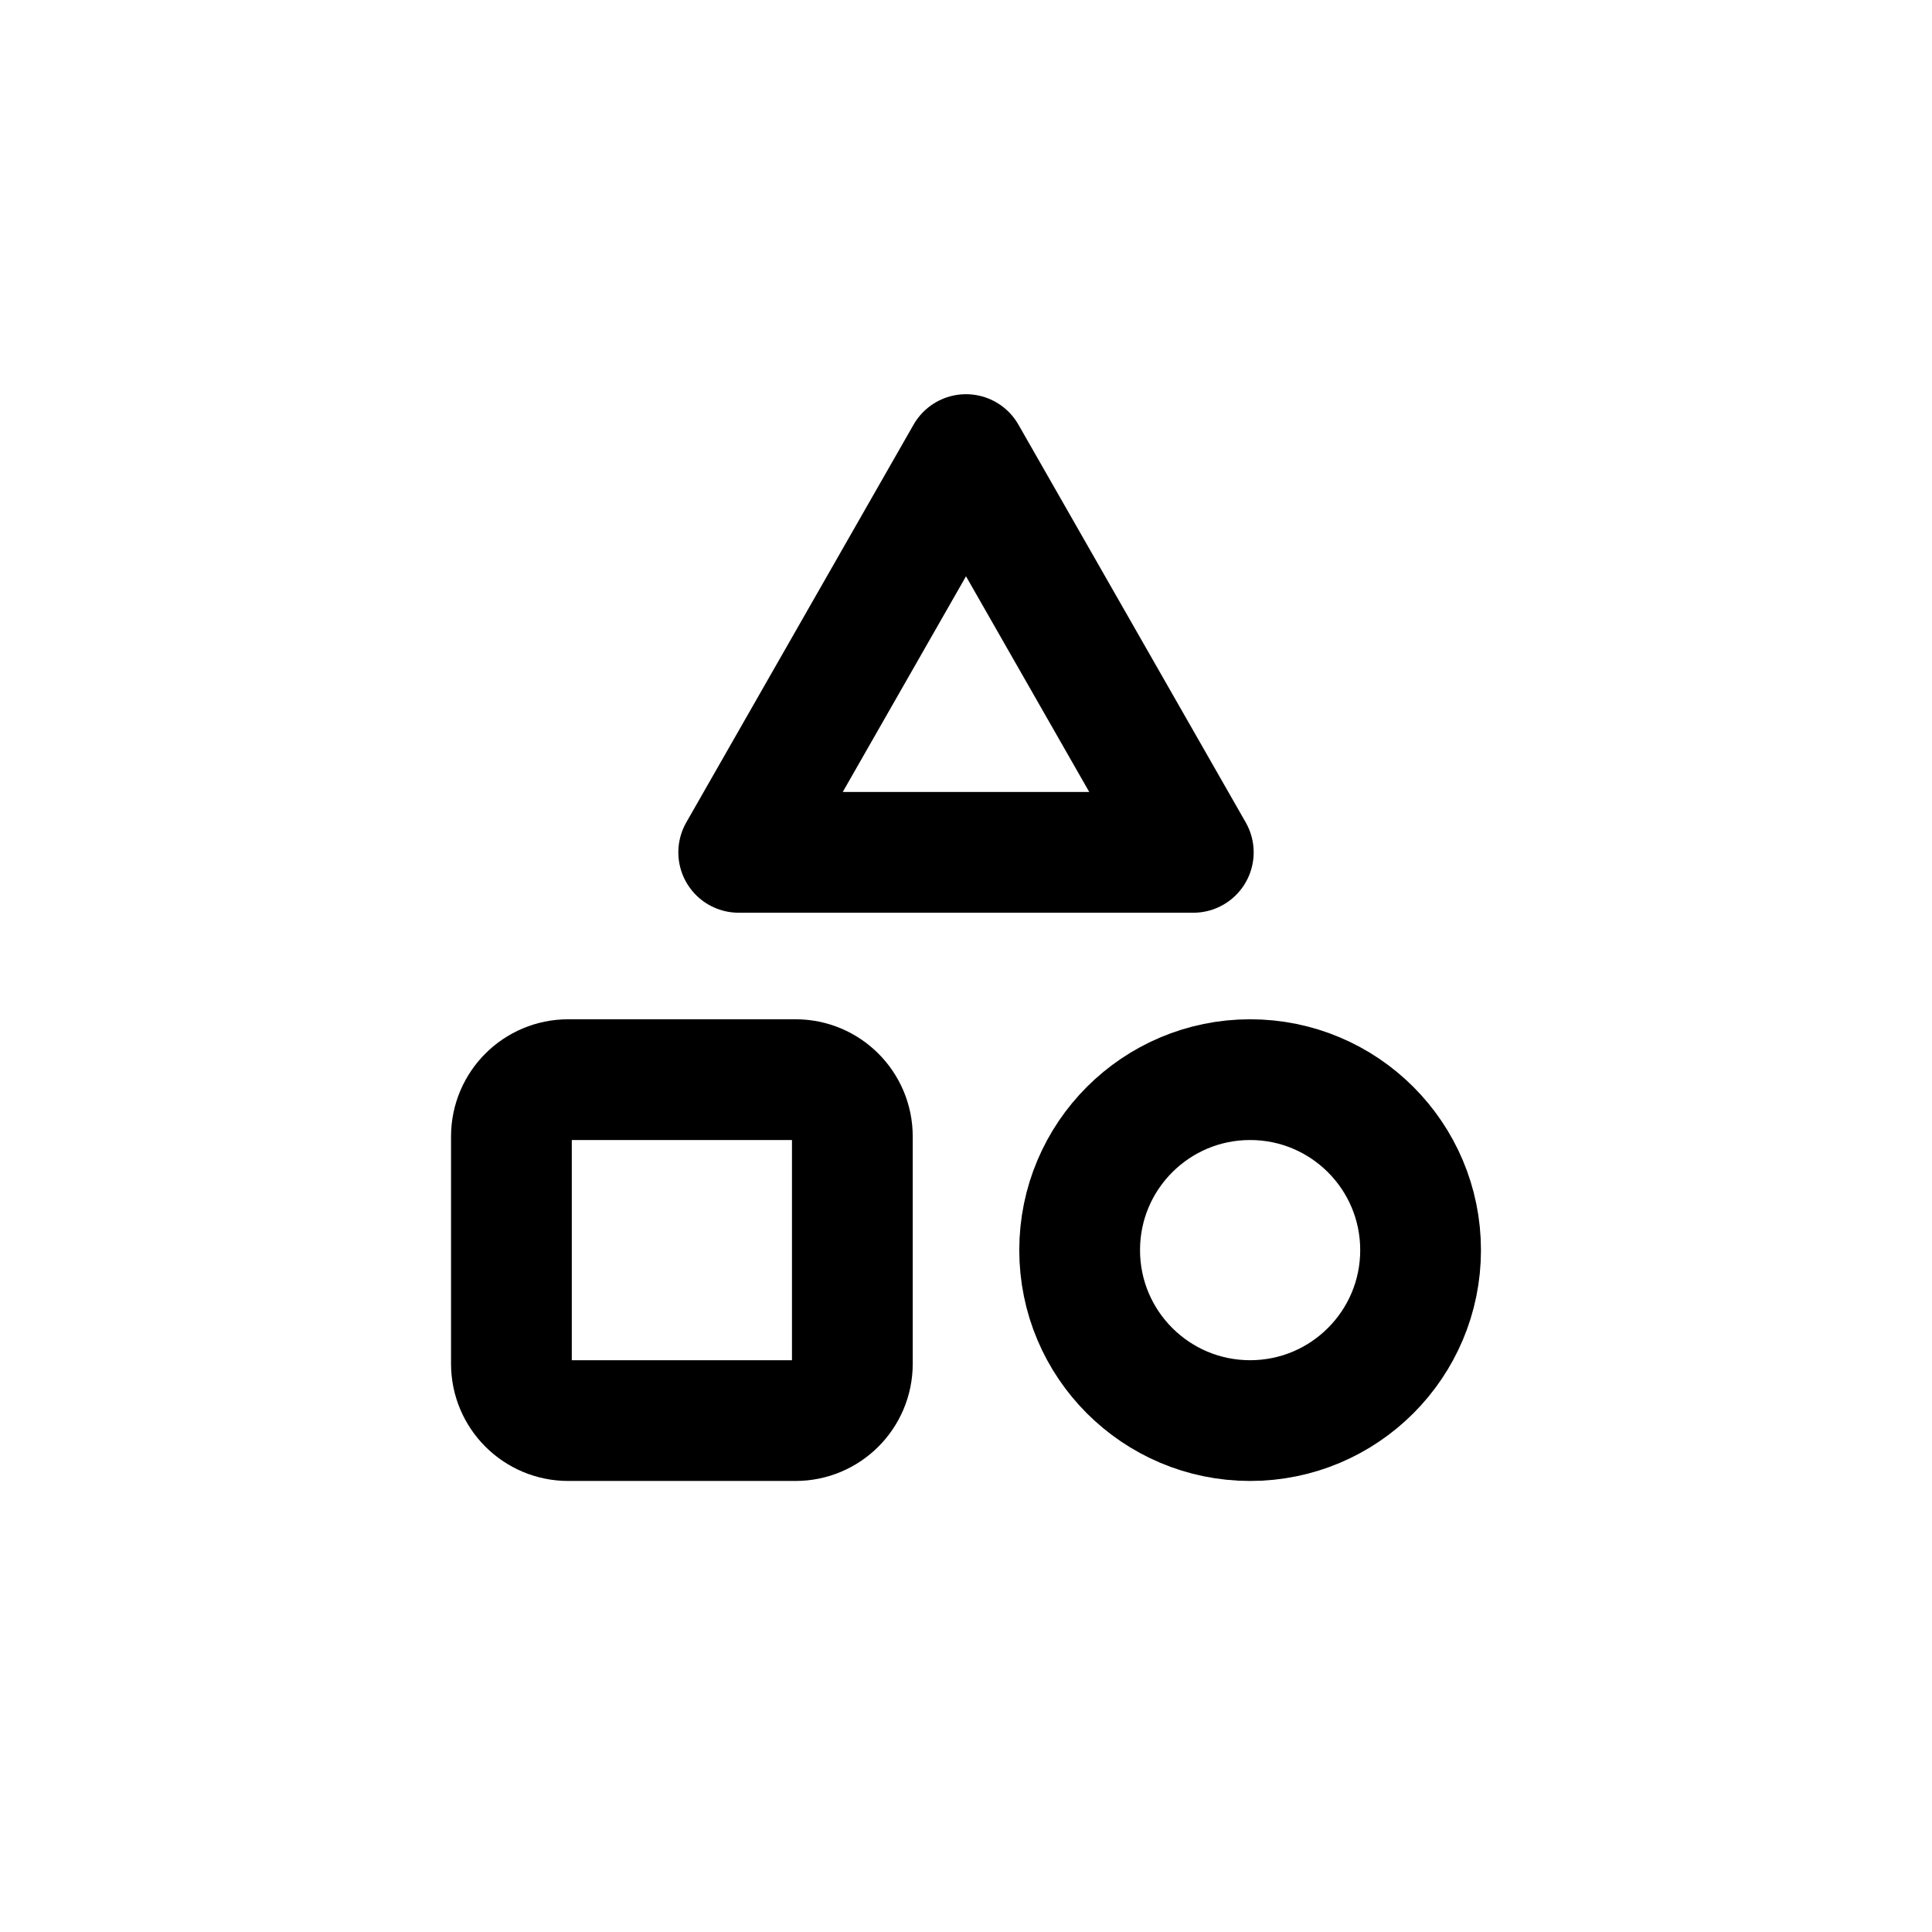
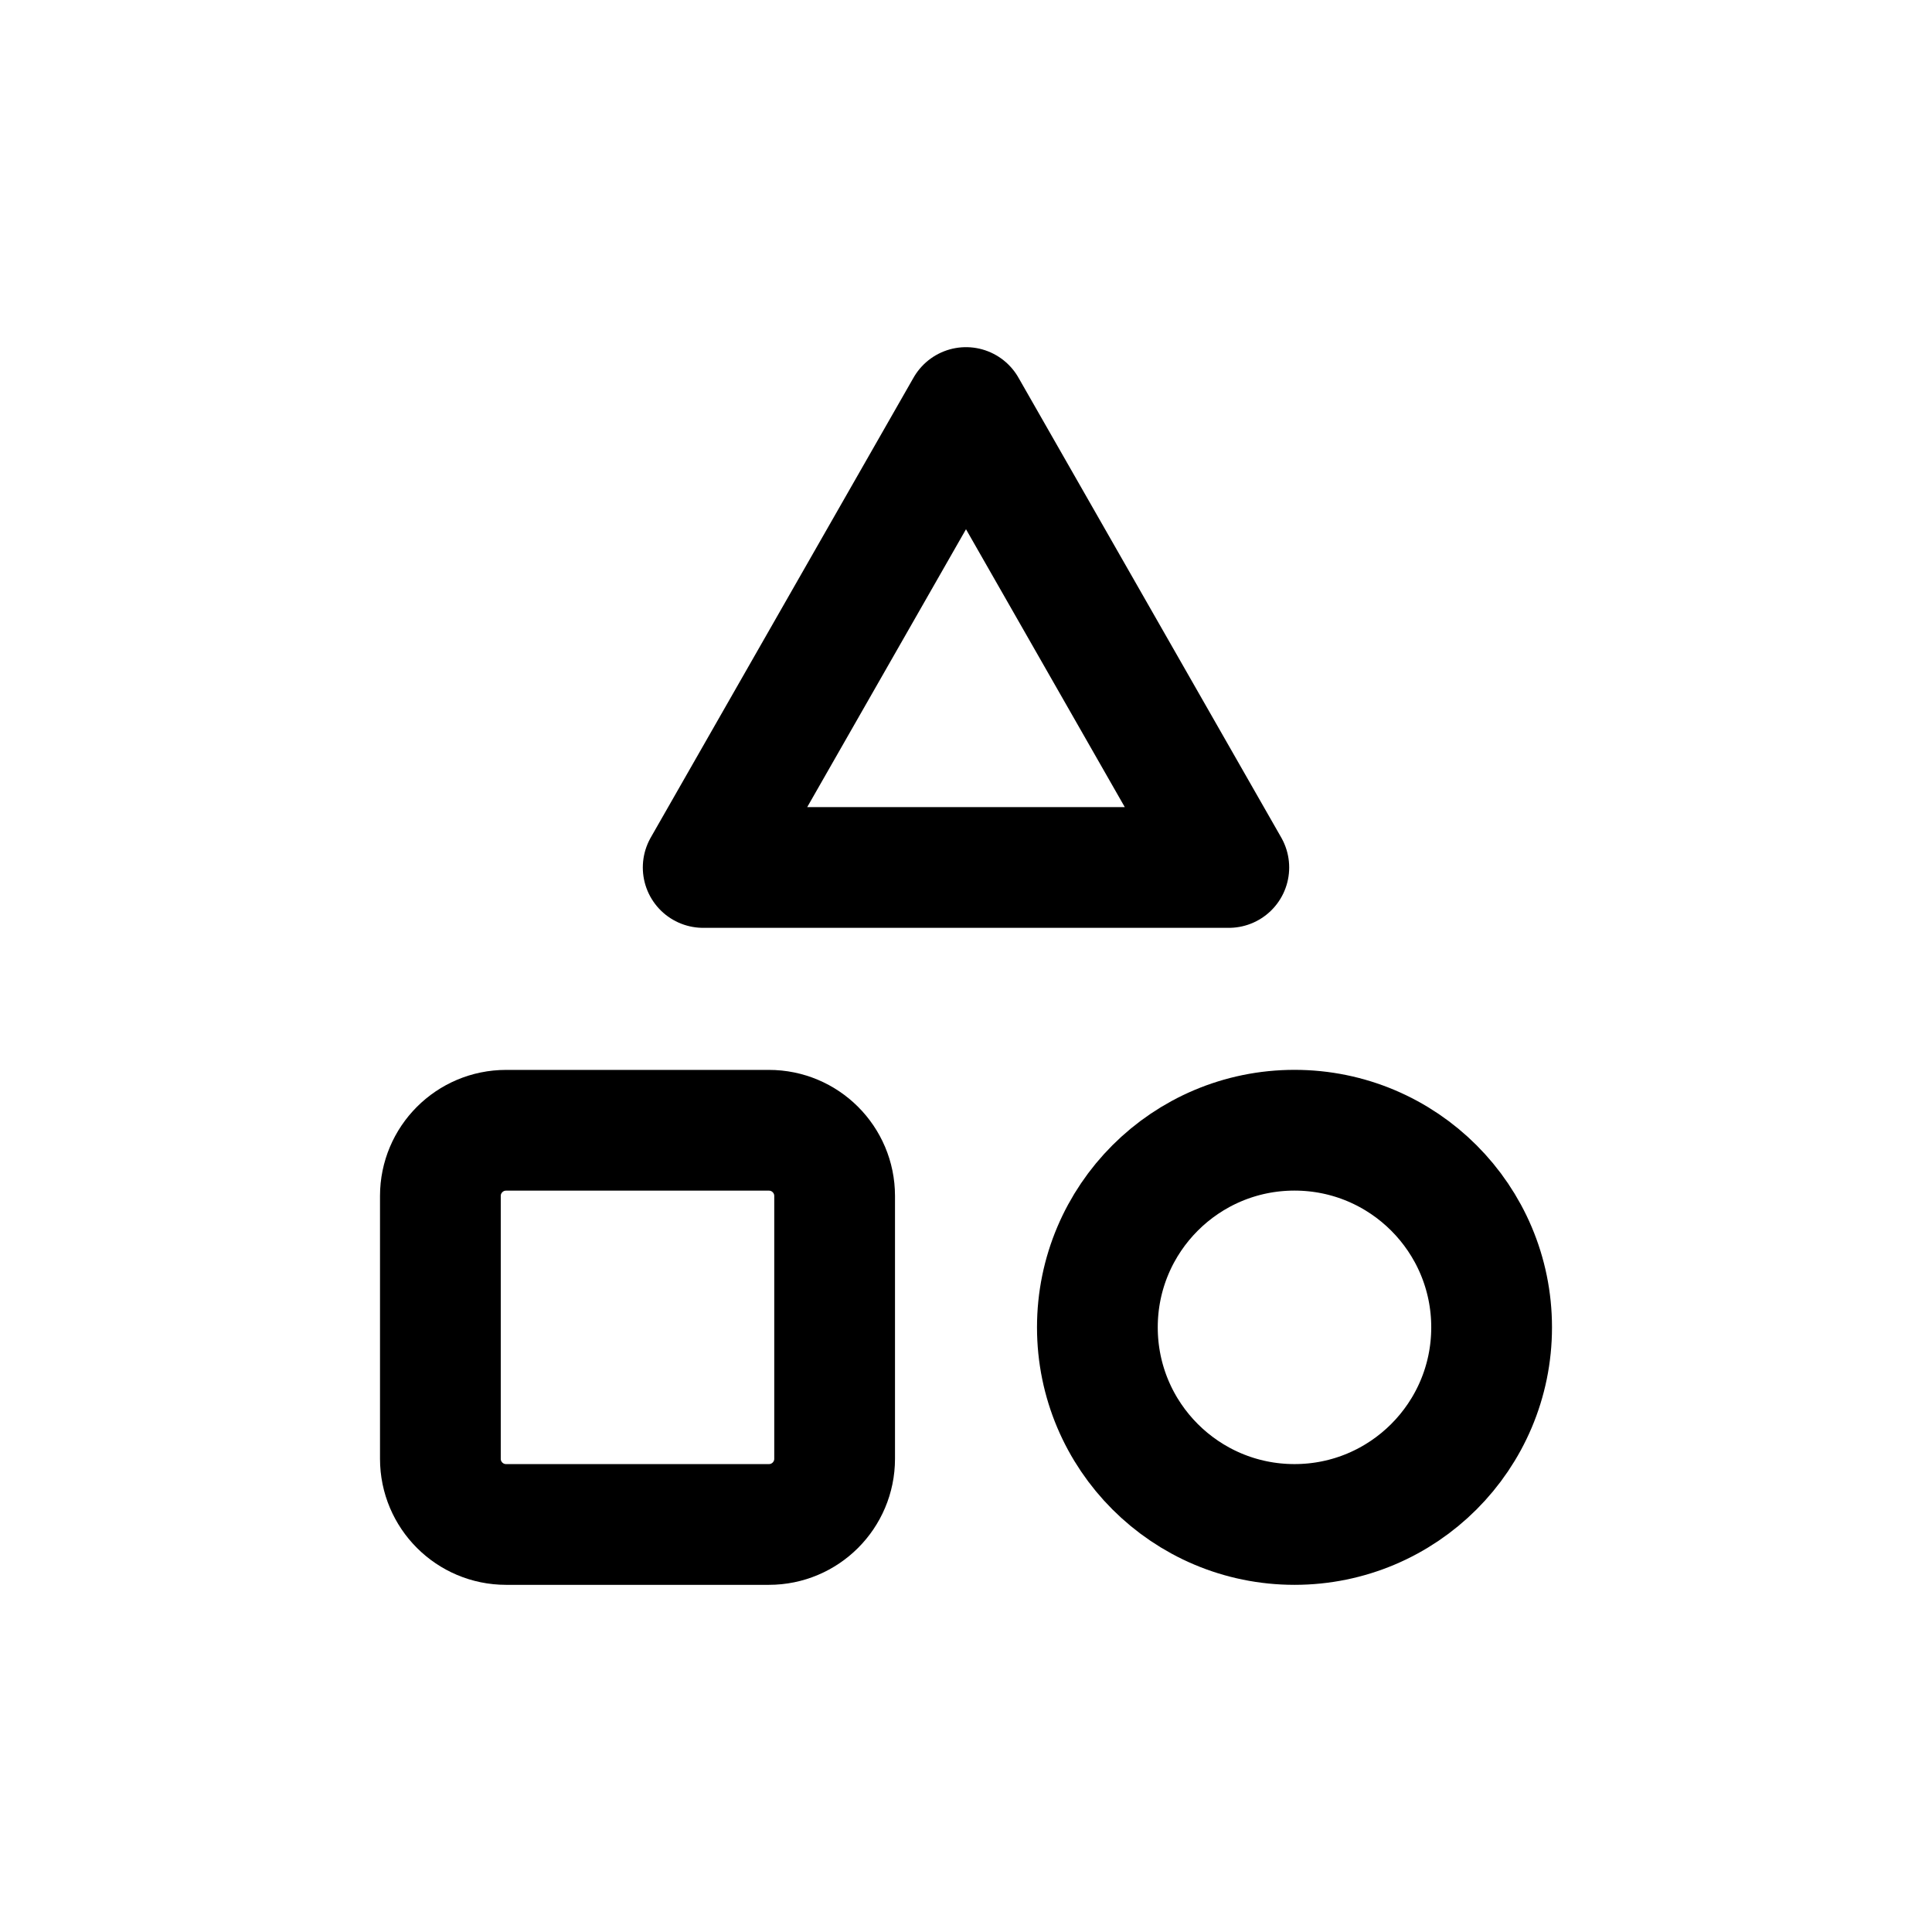
<svg xmlns="http://www.w3.org/2000/svg" viewBox="-5 -5 34 34" width="96" height="96" fill="none" stroke="#000000" stroke-width="2.125" stroke-linecap="round" stroke-linejoin="round">
-   <path d="M12 3 L8 10 H16 L12 3" />
-   <path d="M14 17 A3 3 0 1 0 20 17 A3 3 0 1 0 14 17" />
-   <path d="M4 15 A1 1 0 0 1 5 14 H9 A1 1 0 0 1 10 15 V19 A1 1 0 0 1 9 20 H5 A1 1 0 0 1 4 19 L4 15" />
+   <path d="M12 2.172 L7.375 10.266 H16.625 L12 2.172" />
+   <path d="M14.312 18.359 A3.469 3.469 0 1 0 21.25 18.359 A3.469 3.469 0 1 0 14.312 18.359" />
+   <path d="M2.75 16.047 A1.156 1.156 0 0 1 3.906 14.891 H8.531 A1.156 1.156 0 0 1 9.688 16.047 V20.672 A1.156 1.156 0 0 1 8.531 21.828 H3.906 A1.156 1.156 0 0 1 2.75 20.672 L2.75 16.047" />
</svg>
